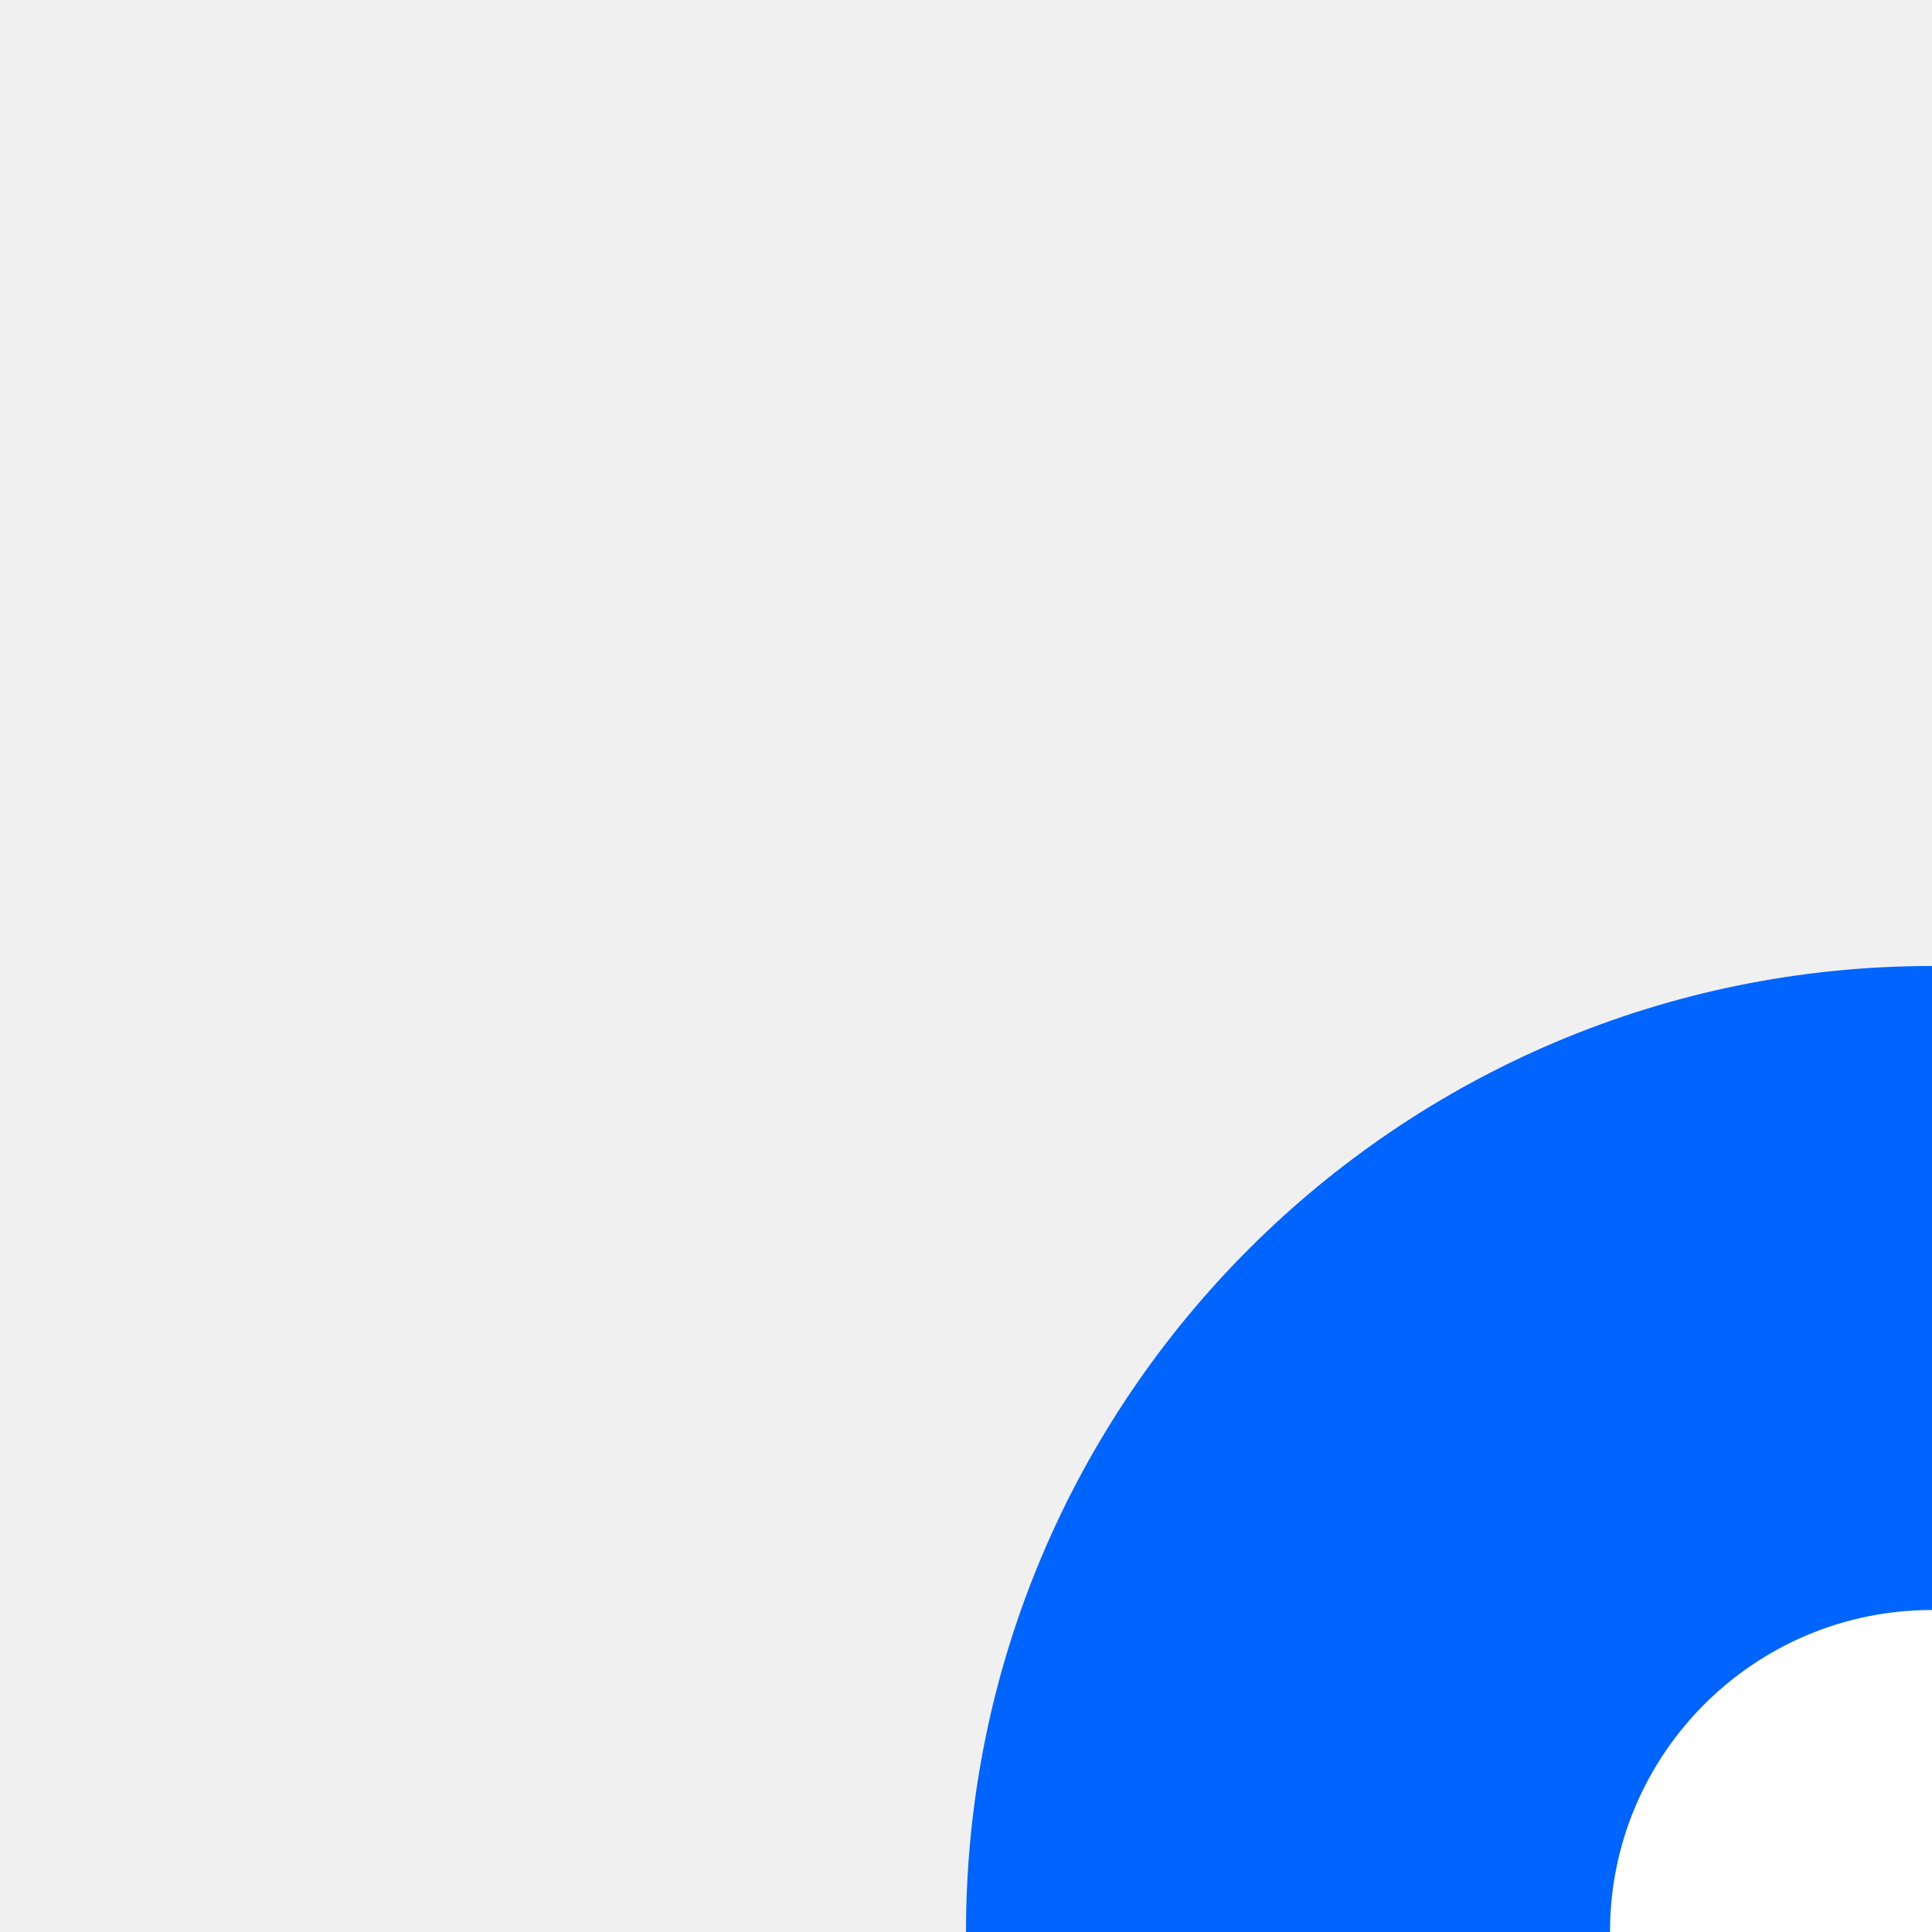
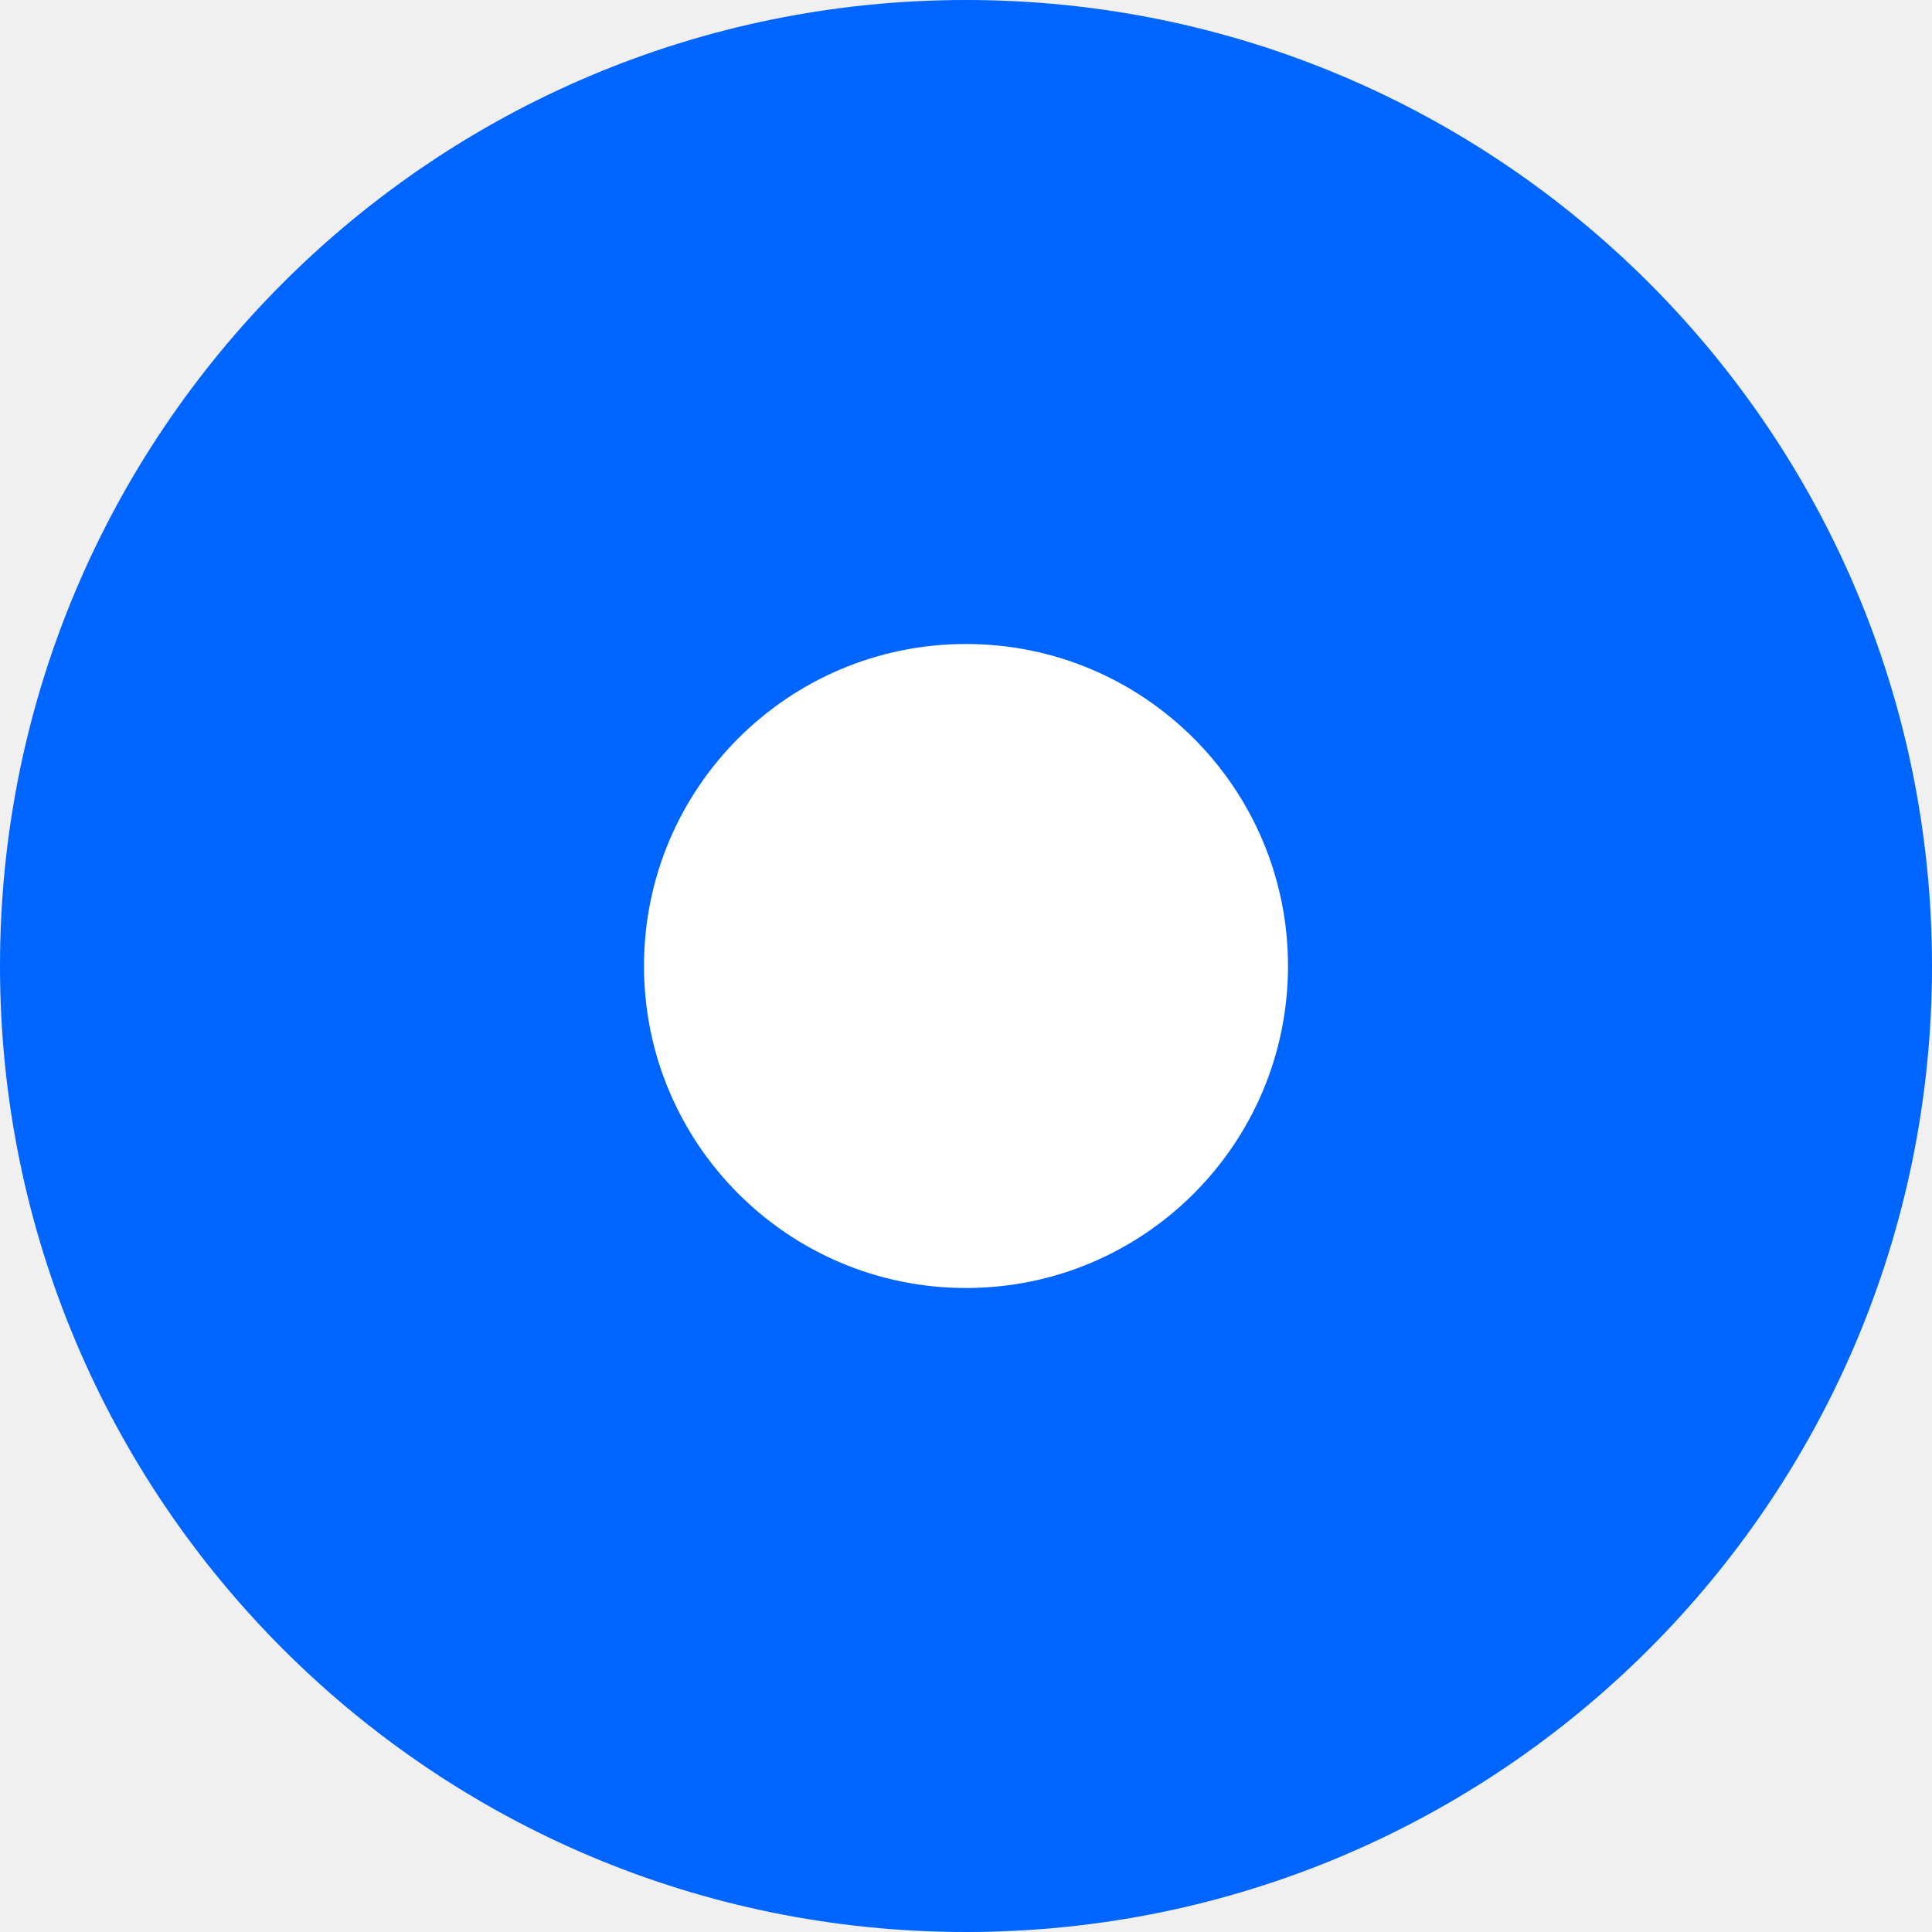
<svg xmlns="http://www.w3.org/2000/svg" width="12" height="12" viewBox="0 0 12 12" version="1.1">
-   <circle fill="#0065FF" cx="12" cy="12" r="6" />
-   <circle fill="#FFFFFF" cx="12" cy="12" r="2" />
+   <circle fill="#0065FF" cx="6" cy="6" r="6" />
+   <circle fill="#FFFFFF" cx="6" cy="6" r="2" />
</svg>
